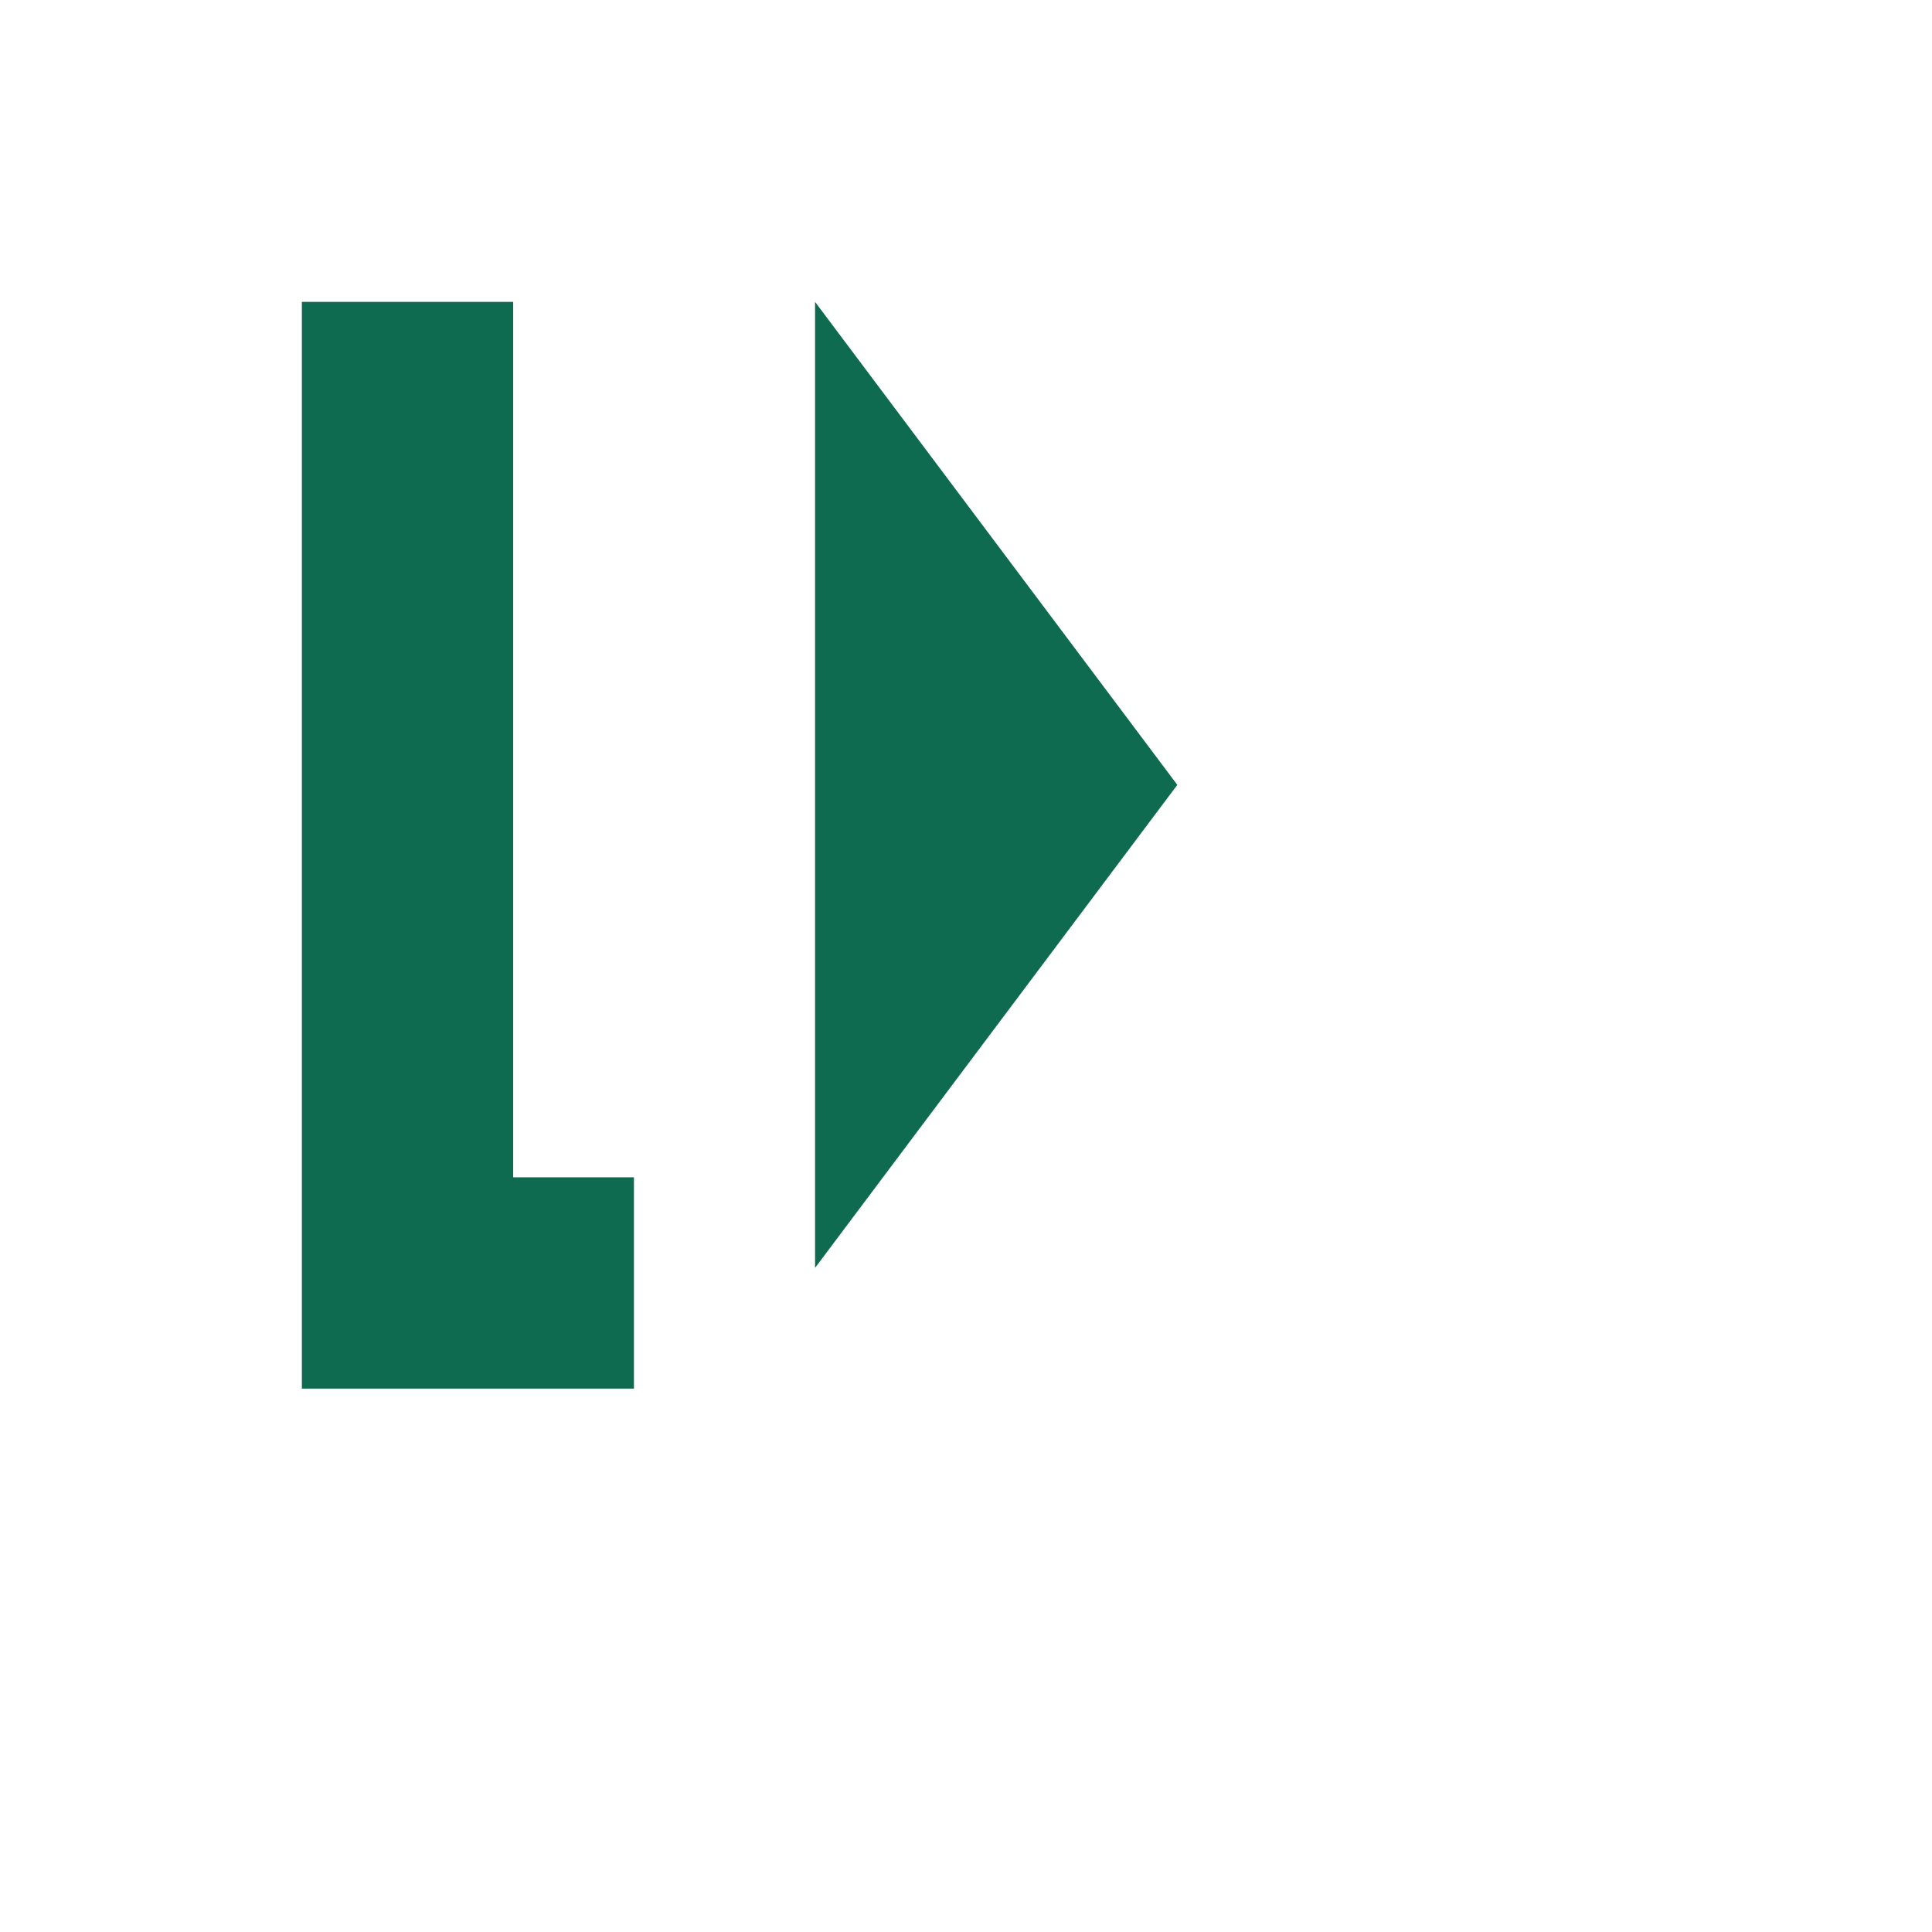
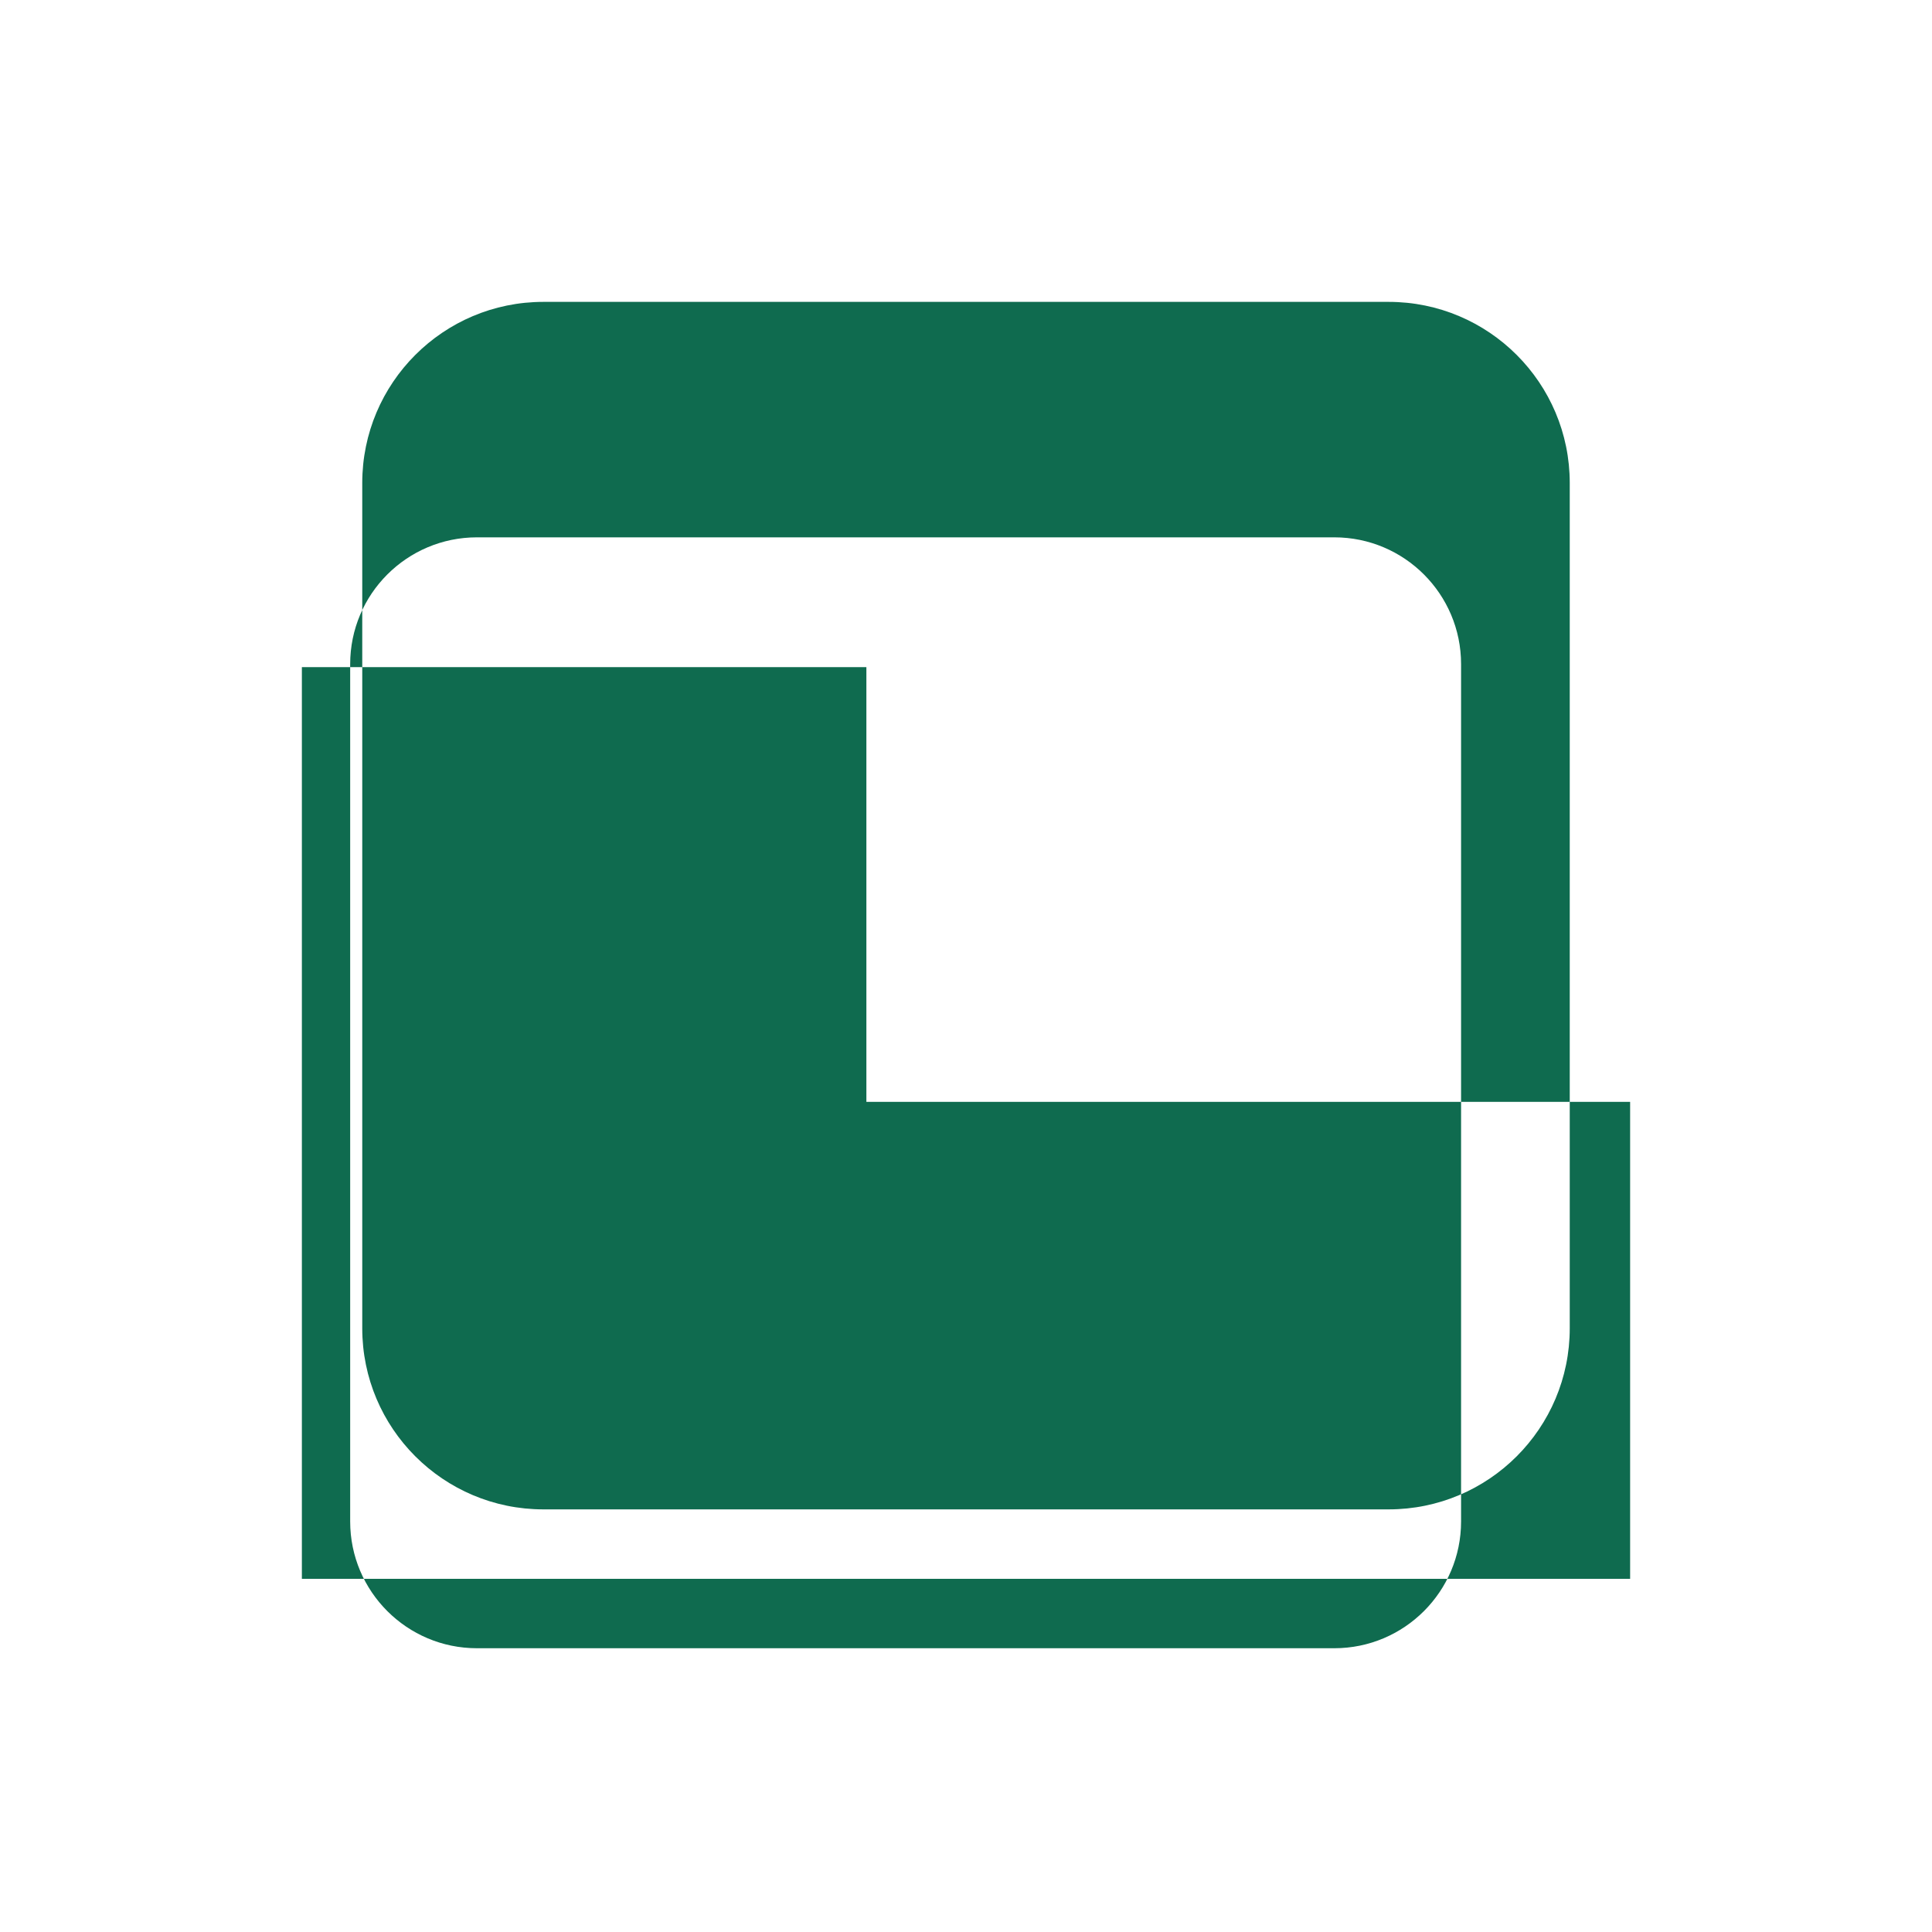
<svg xmlns="http://www.w3.org/2000/svg" viewBox="0 0 32 32" fill="none">
  <style>
-     path { fill: #0f6b4f; }
+     .fg { fill: #0F6B4F; }
    @media (prefers-color-scheme: dark) {
-       path { fill: #3fbf8f; }
+       .fg { fill: #3FBF8F; }
    }
  </style>
-   <path d="M5 5v18h5.5v-3.5H8.5V5H5z" />
-   <path d="M13.5 21L19.5 13 13.5 5v16z" />
+   <path class="fg" fill-rule="evenodd" clip-rule="evenodd" d="M9 5h14a3 3 0 0 1 3 3v14a3 3 0 0 1-3 3H9a3 3 0 0 1-3-3V8a3 3 0 0 1 3-3Zm-1.1 3.9h14.2a2.1 2.1 0 0 1 2.1 2.1v14.2a2.1 2.1 0 0 1-2.1 2.1H7.9a2.1 2.1 0 0 1-2.1-2.1V11a2.1 2.1 0 0 1 2.1-2.1ZM5 25.15V11.05h9.35v7.2H27v7.9H5Z" />
</svg>
